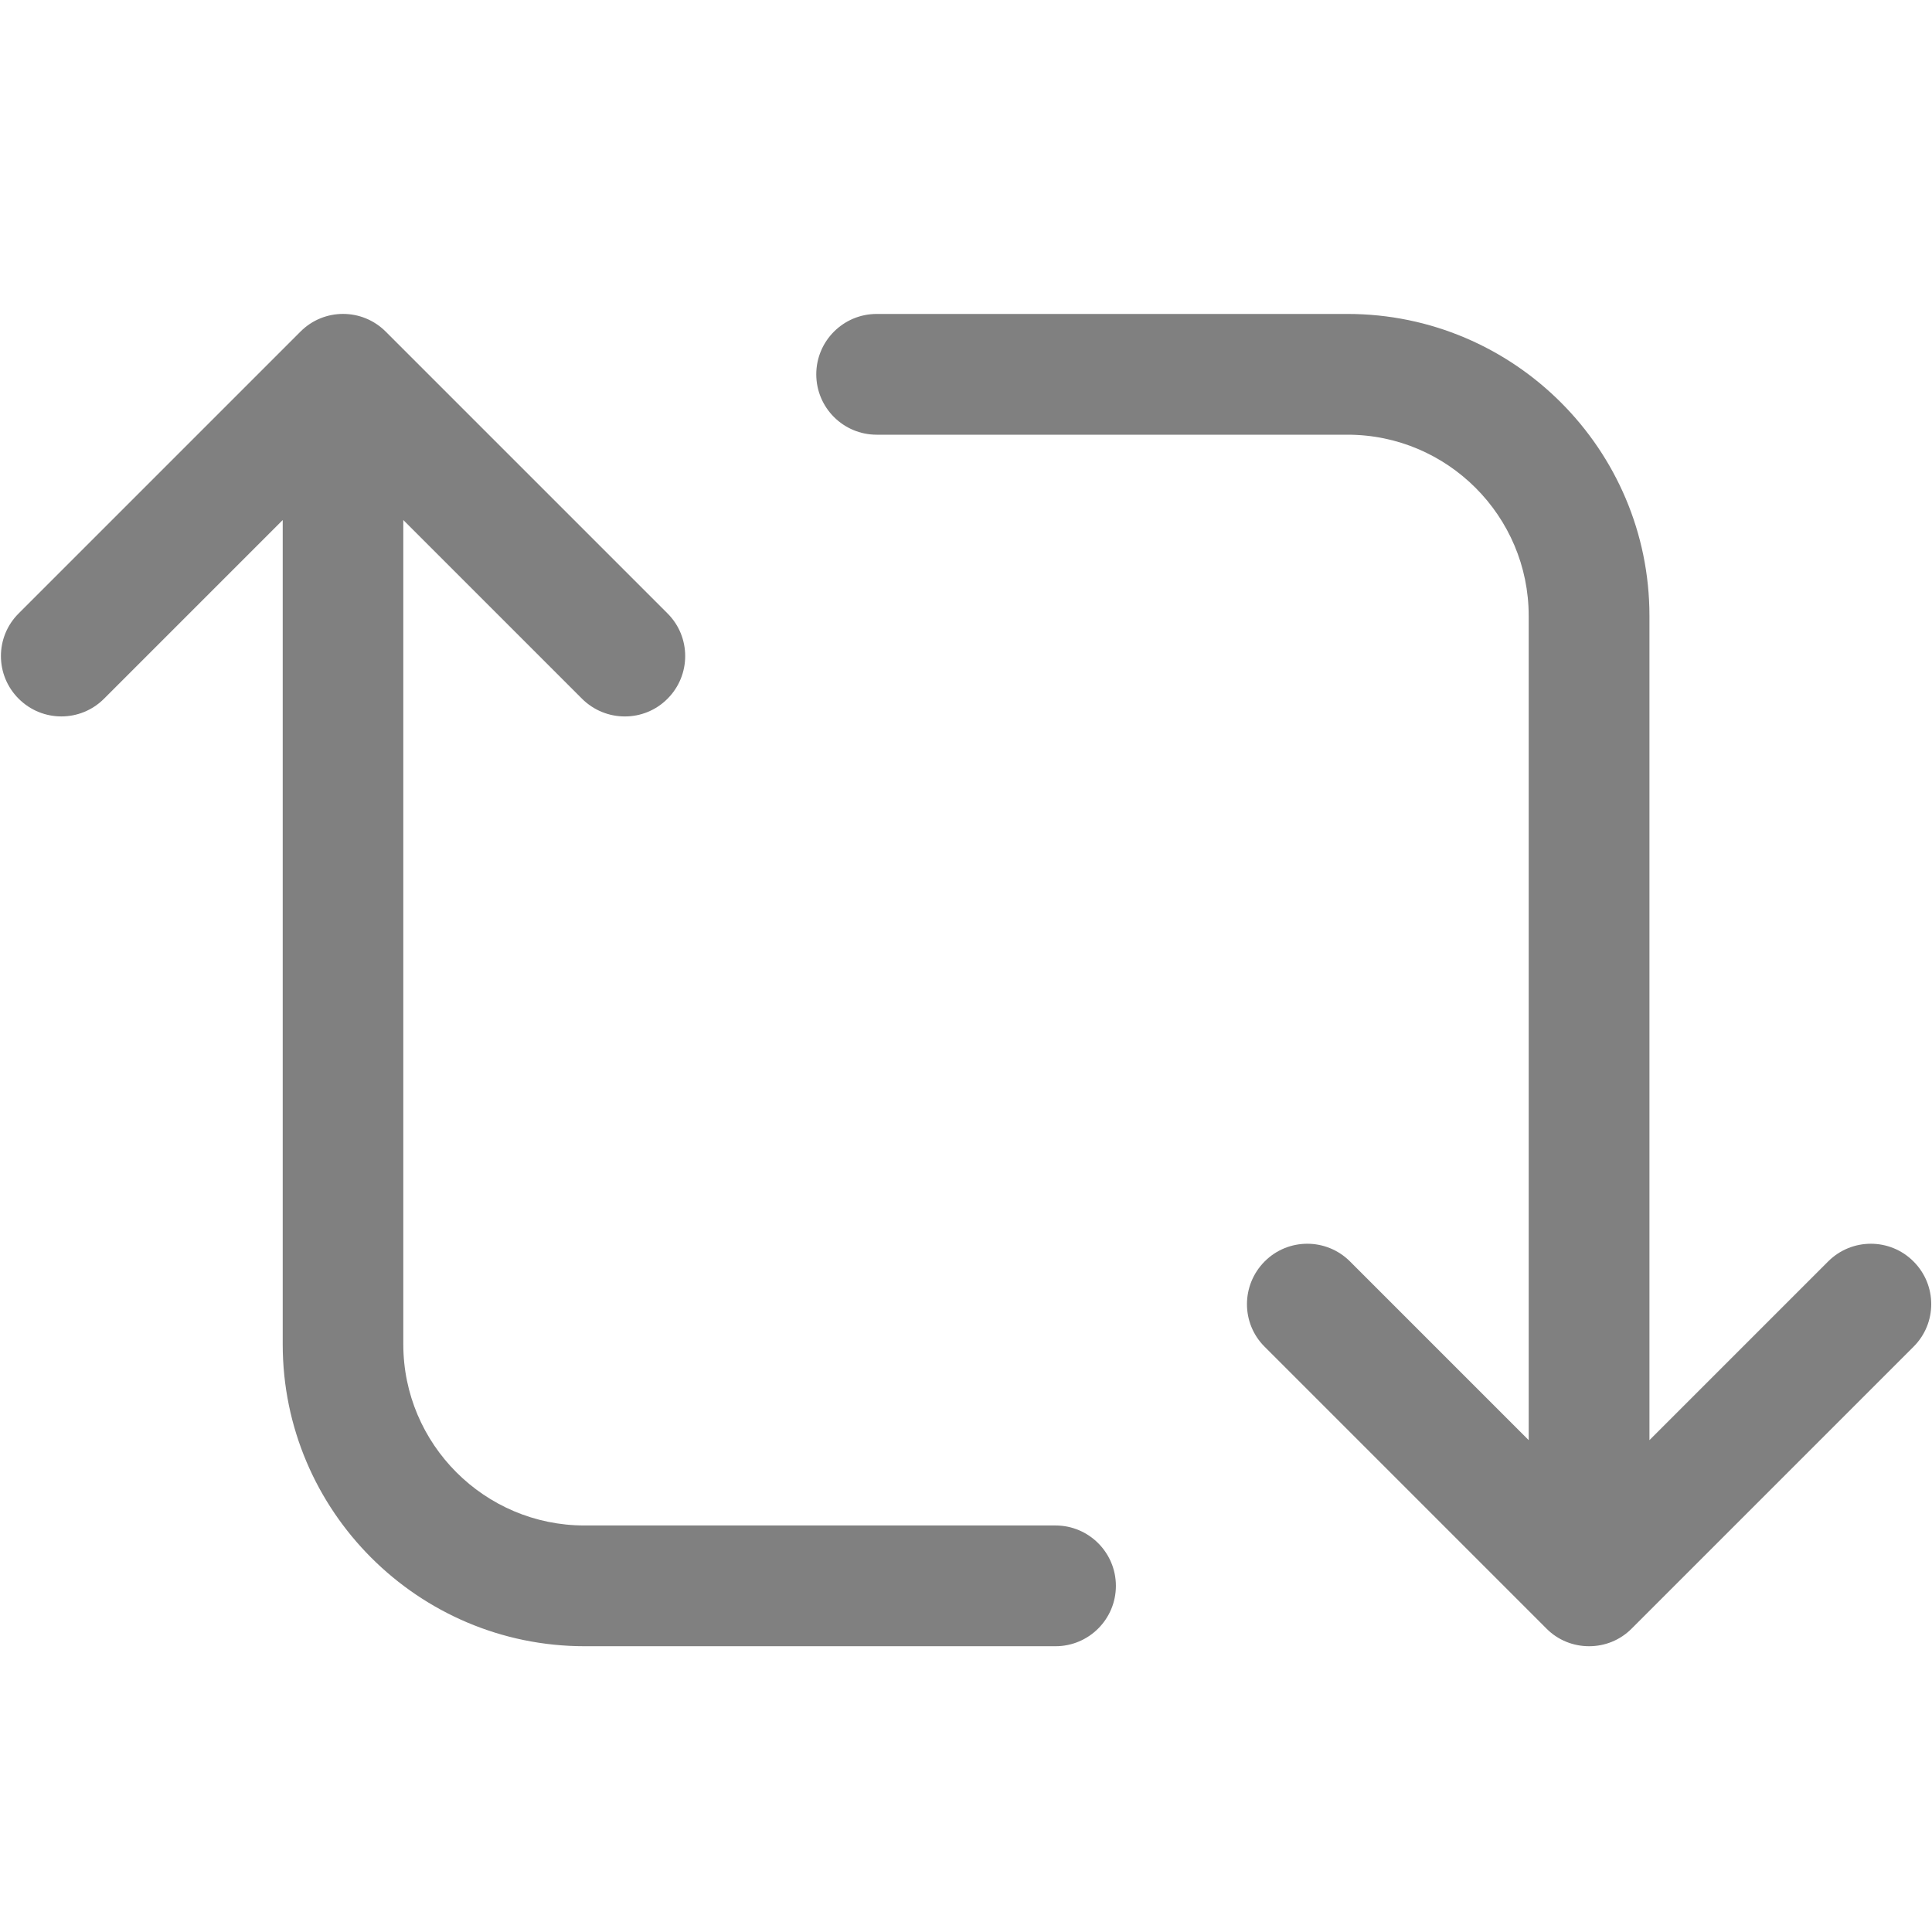
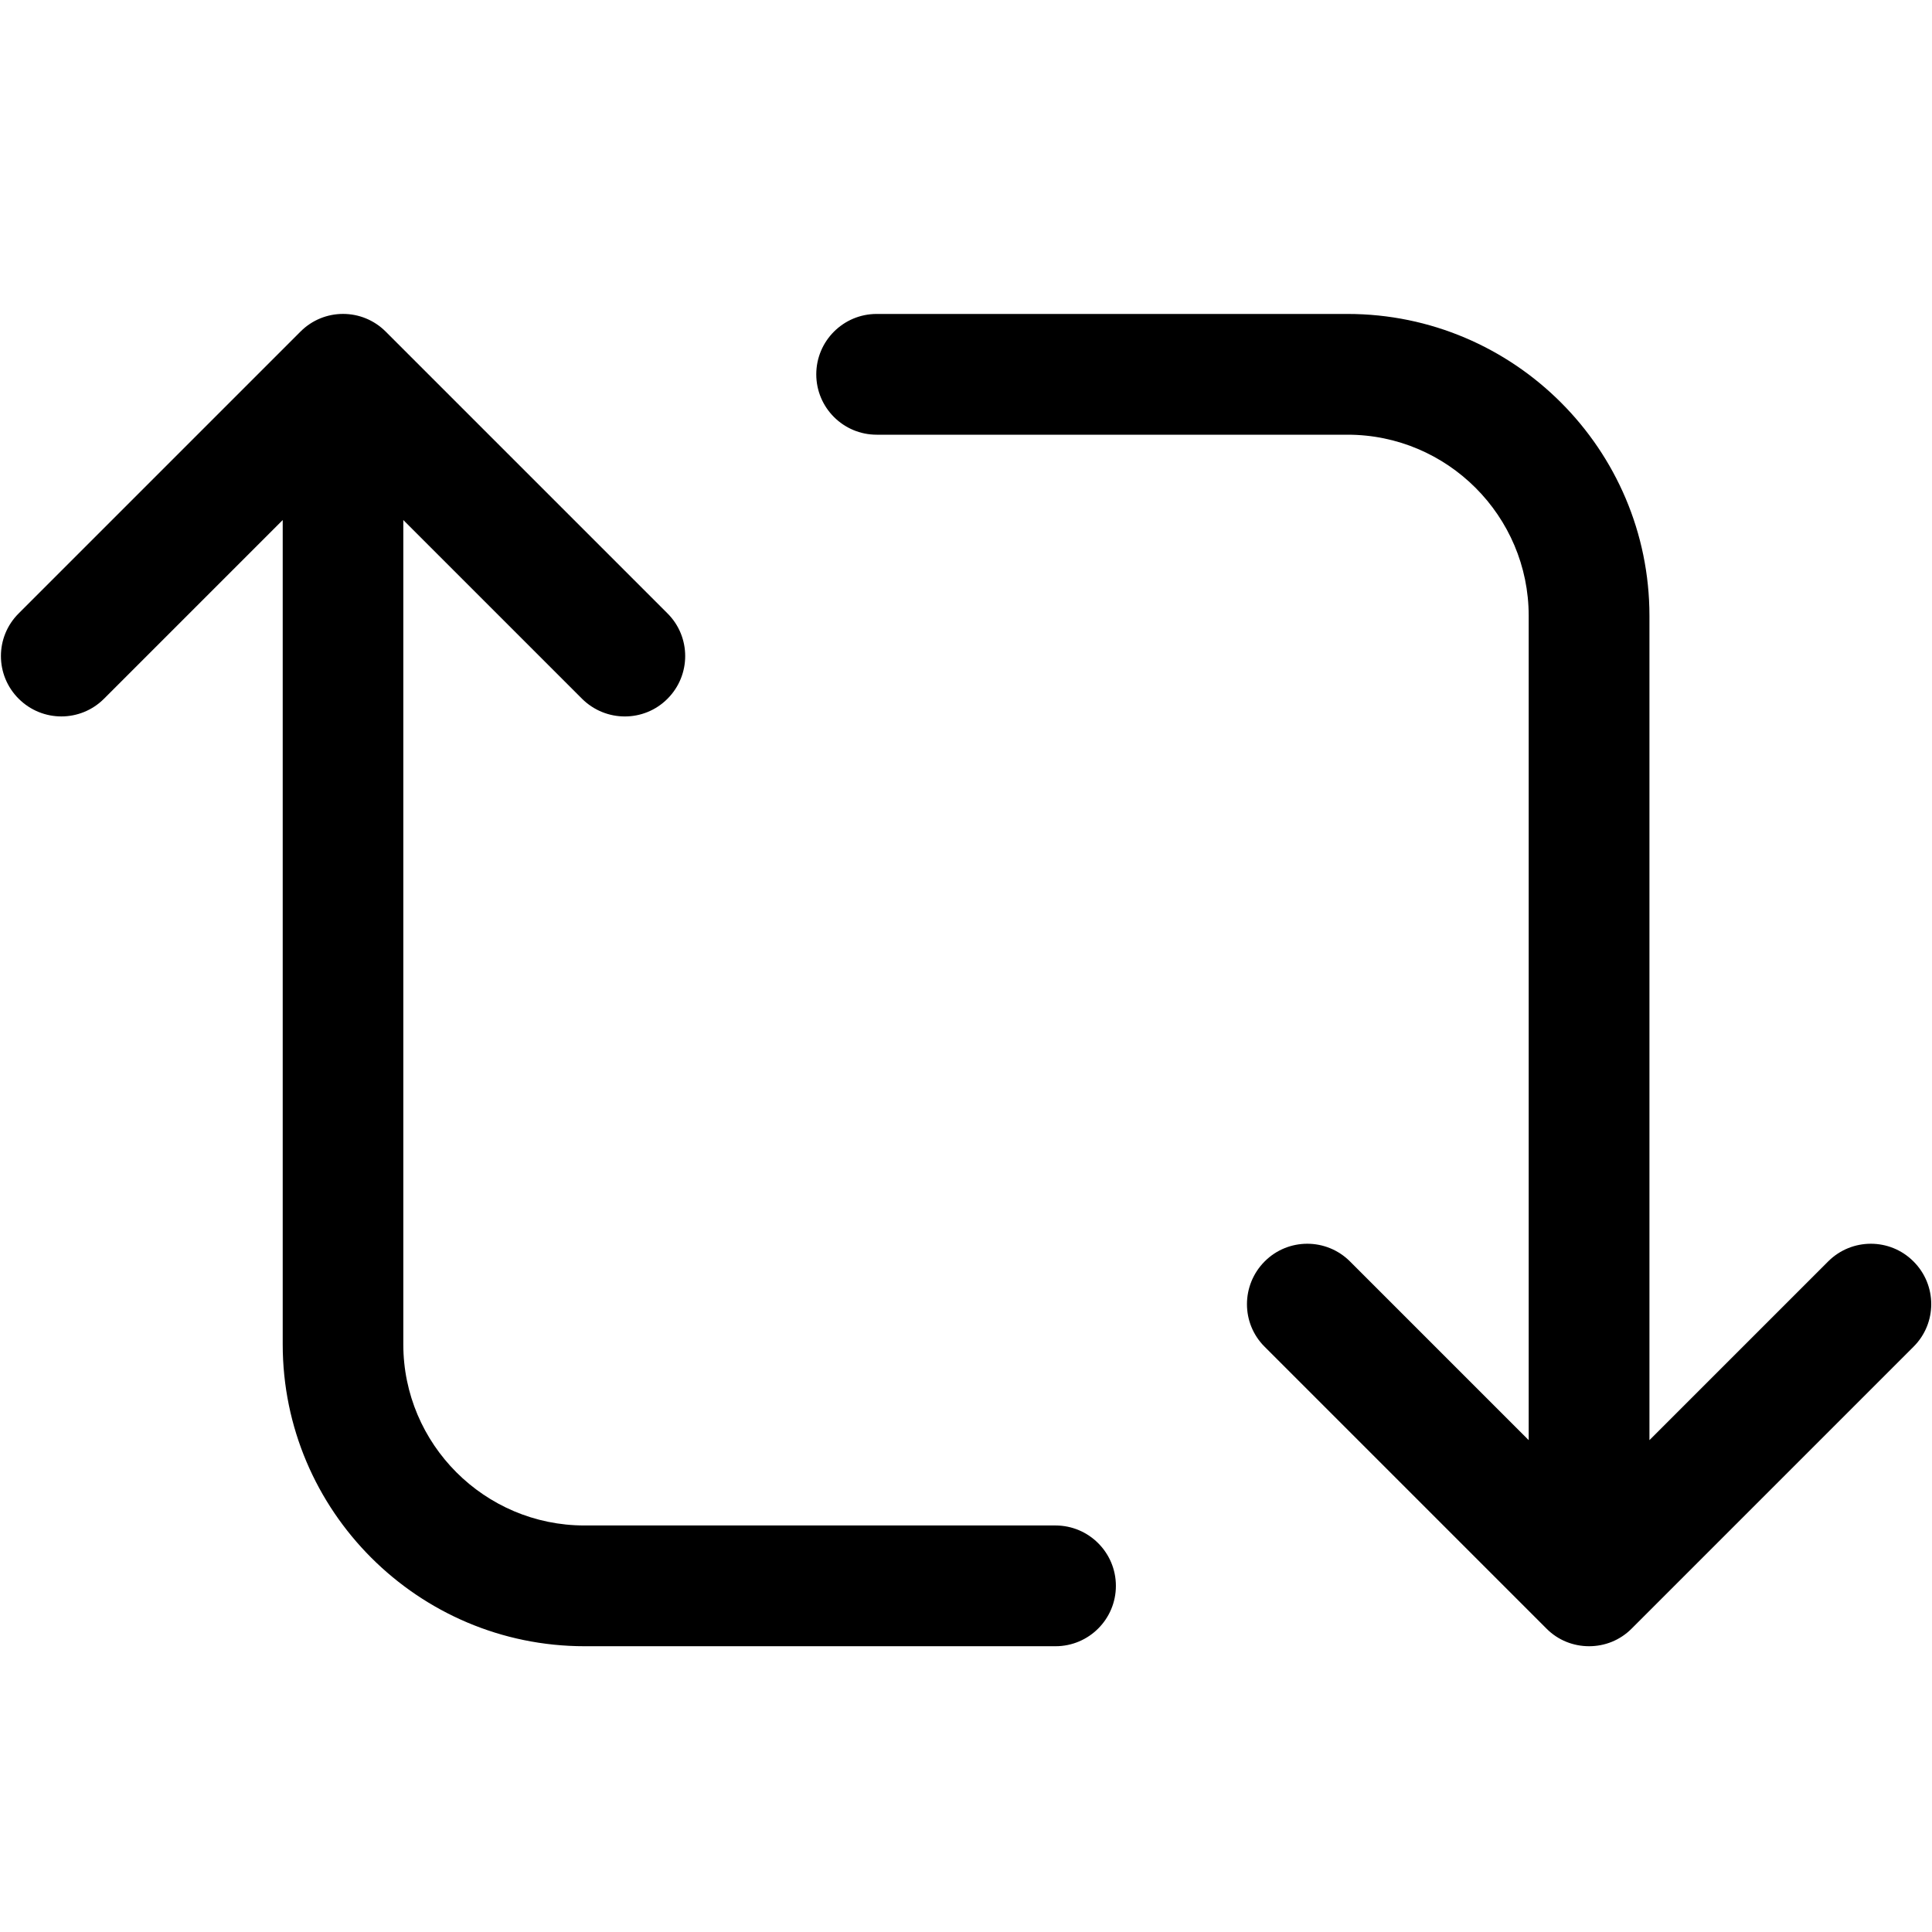
- <svg xmlns="http://www.w3.org/2000/svg" width="24" height="24" viewBox="0 0 24 24" fill="gray">
+ <svg xmlns="http://www.w3.org/2000/svg" width="24" height="24" viewBox="0 0 24 24" fill="current">
  <path d="M23.77 15.67C23.478 15.377 23.003 15.377 22.71 15.67L20.49 17.89V7.65C20.49 5.582 18.807 3.9 16.74 3.9H10.89C10.476 3.9 10.14 4.236 10.14 4.65C10.14 5.064 10.476 5.4 10.89 5.4H16.74C17.98 5.4 18.99 6.41 18.99 7.65V17.89L16.77 15.67C16.477 15.377 16.002 15.377 15.71 15.67C15.418 15.963 15.416 16.438 15.71 16.73L19.21 20.23C19.355 20.377 19.547 20.45 19.74 20.45C19.933 20.45 20.123 20.378 20.27 20.23L23.77 16.73C24.064 16.438 24.064 15.963 23.77 15.67ZM13.11 18.95H7.26C6.02 18.95 5.01 17.94 5.01 16.7V6.46L7.23 8.68C7.378 8.827 7.57 8.9 7.762 8.9C7.954 8.9 8.146 8.827 8.292 8.68C8.585 8.387 8.585 7.912 8.292 7.62L4.792 4.12C4.499 3.826 4.024 3.826 3.732 4.12L0.232 7.62C-0.062 7.912 -0.062 8.387 0.232 8.68C0.526 8.973 0.999 8.973 1.292 8.68L3.512 6.46V16.7C3.512 18.768 5.195 20.45 7.262 20.45H13.112C13.526 20.45 13.862 20.114 13.862 19.7C13.862 19.286 13.525 18.95 13.112 18.95H13.11Z" />
</svg>
